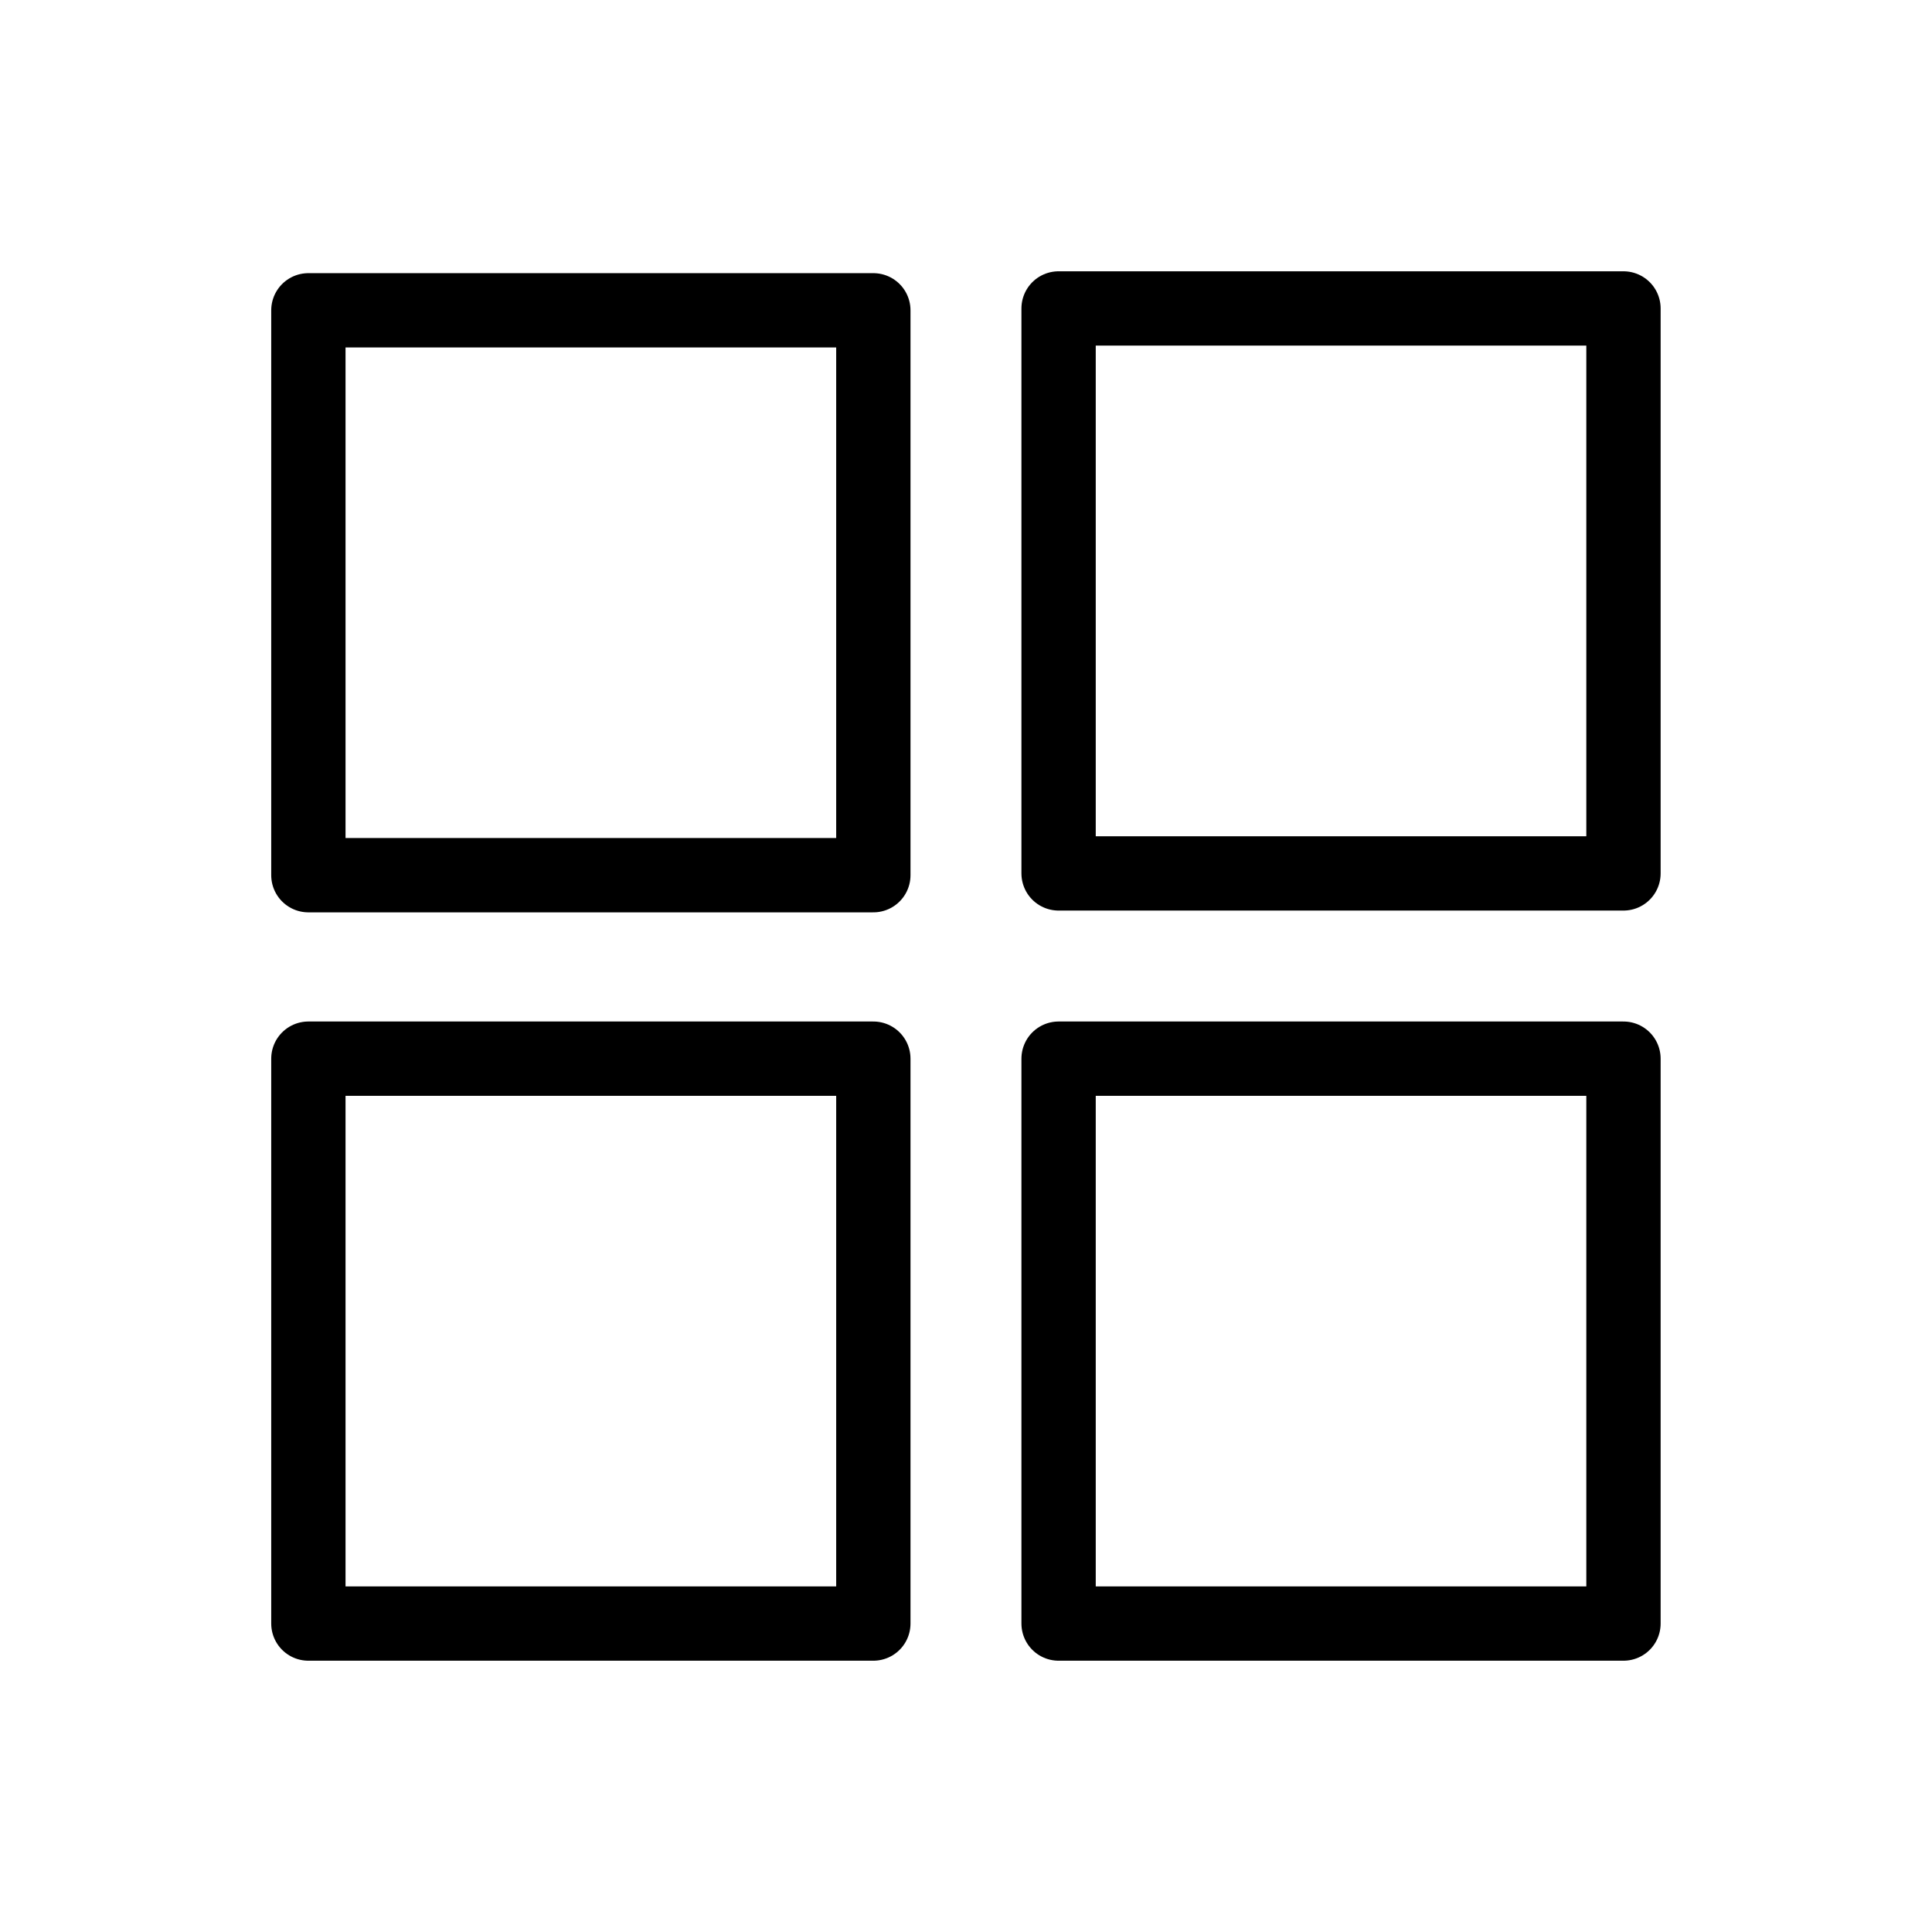
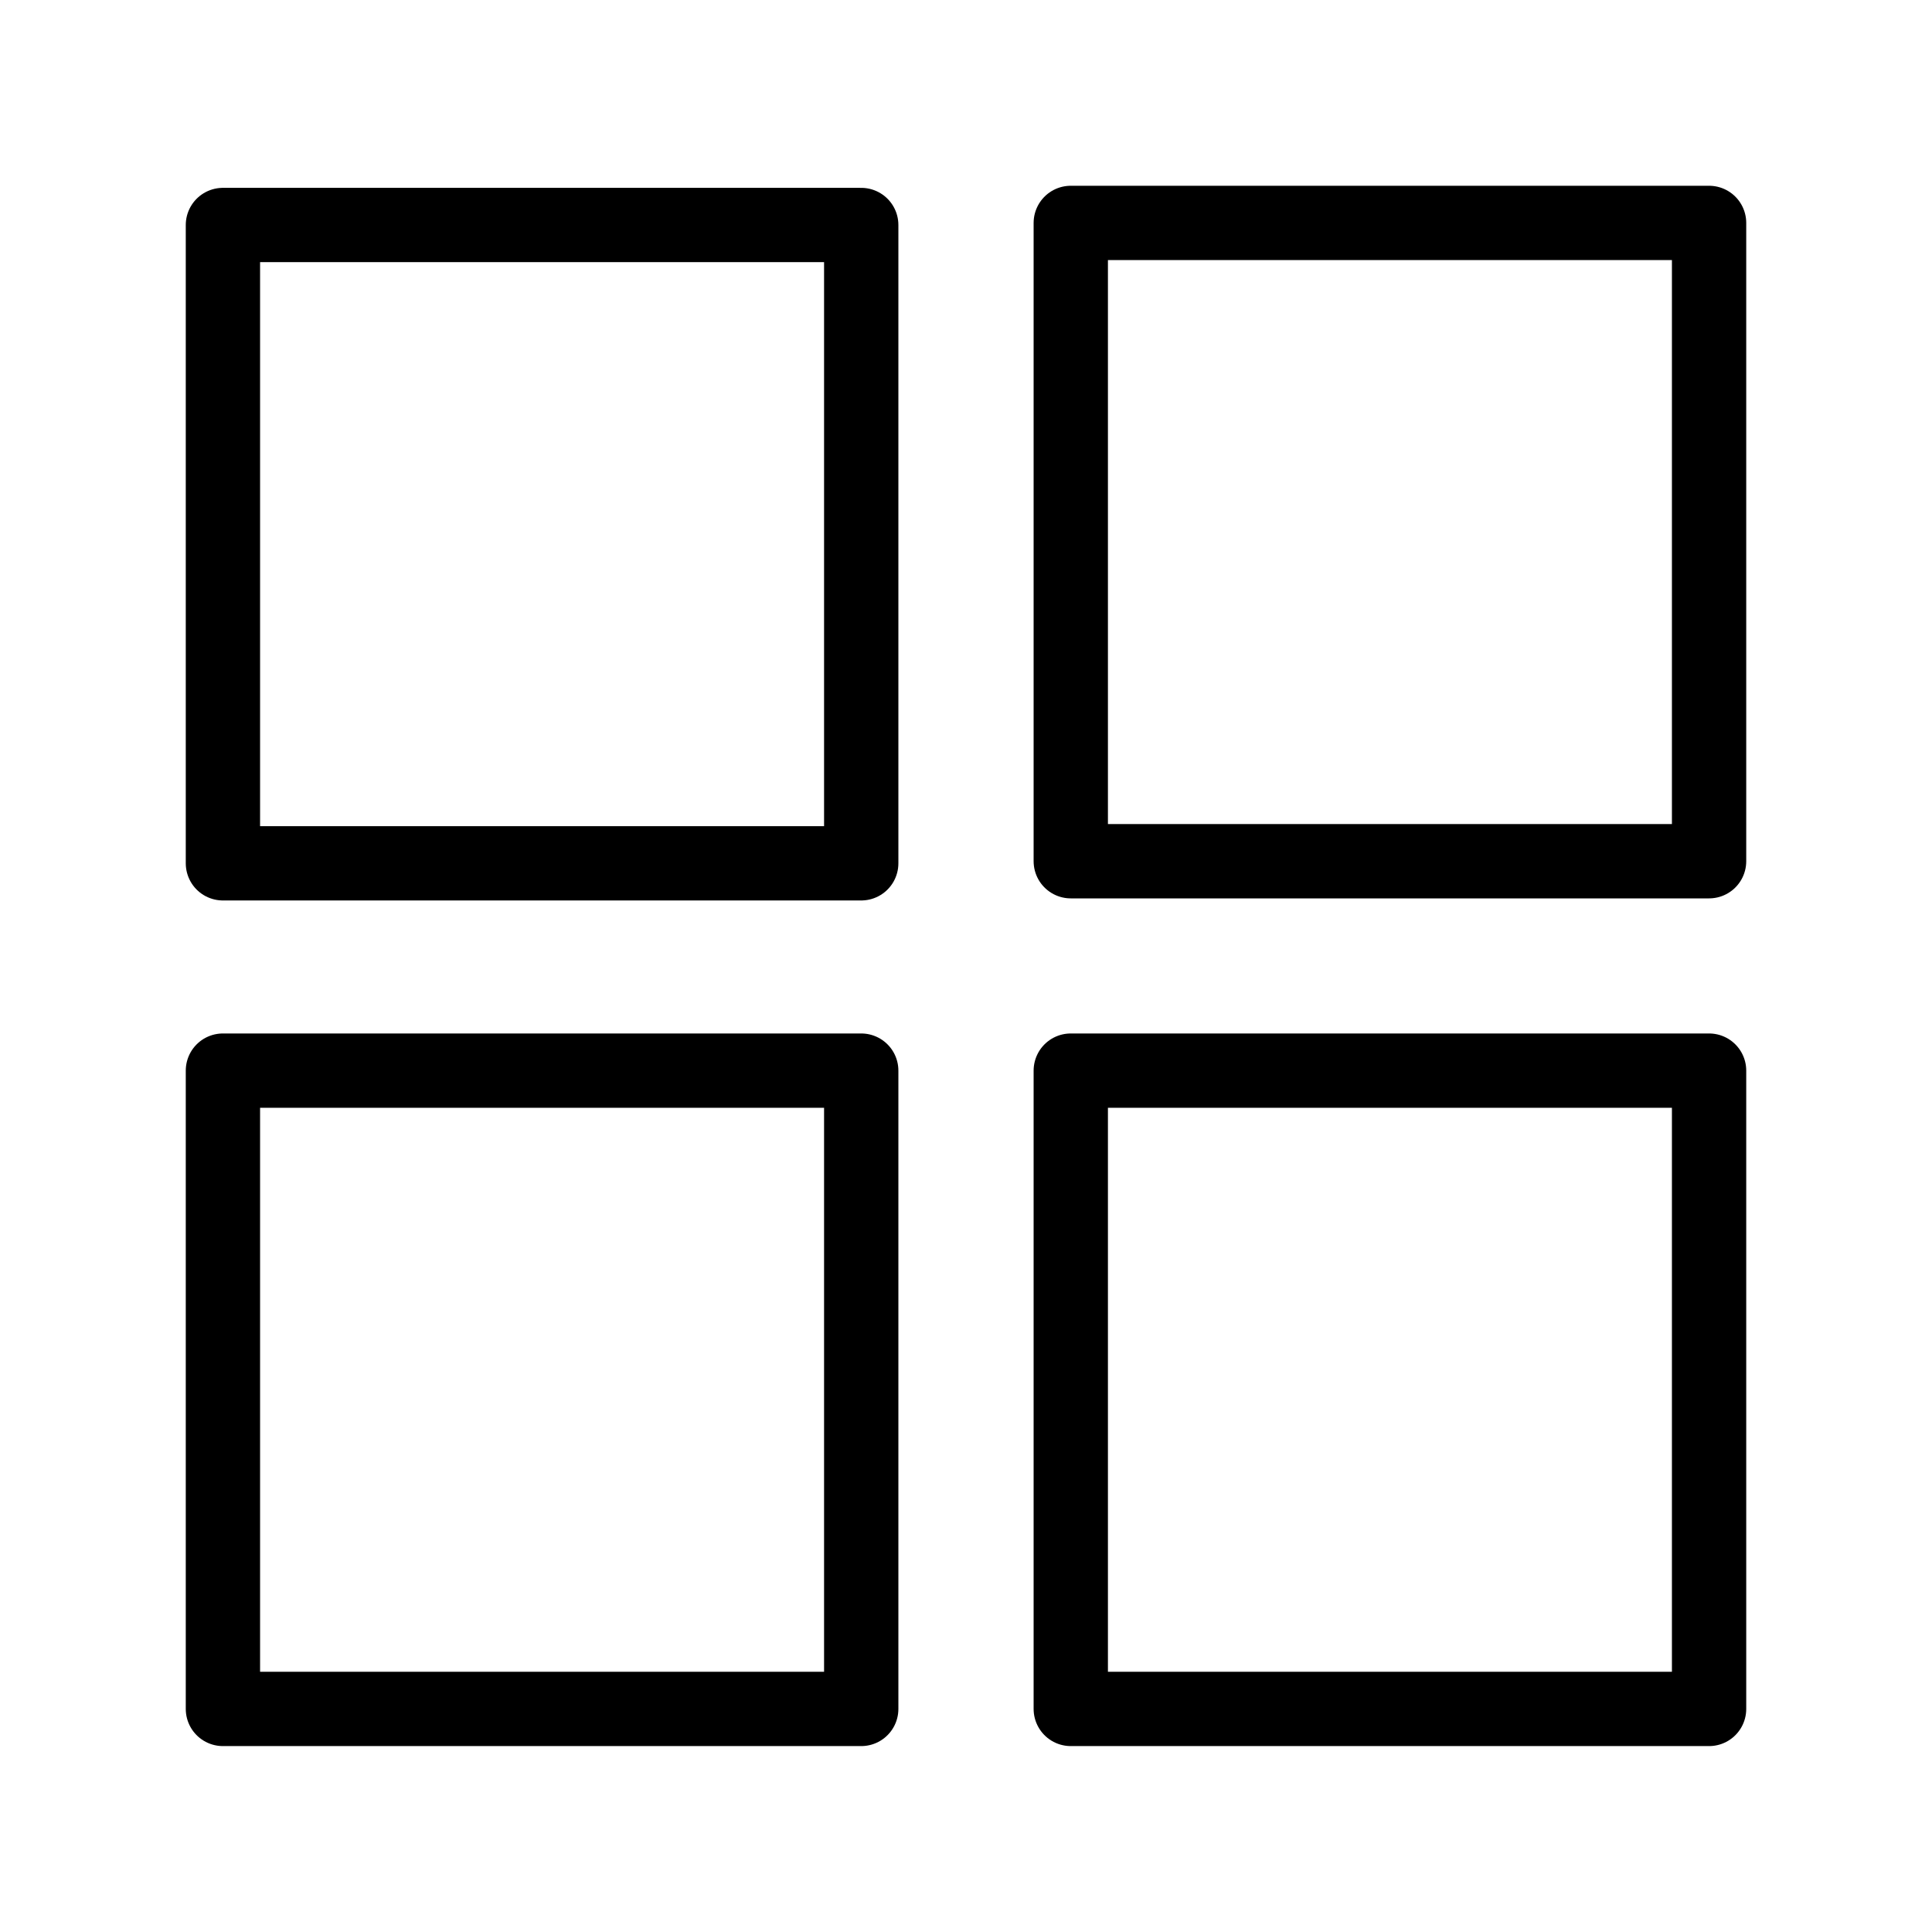
<svg xmlns="http://www.w3.org/2000/svg" width="26" height="26" viewBox="0 0 26 26" fill="none">
-   <path d="M21.848 4.151H14.246V11.754H21.848V4.151Z" stroke="black" stroke-miterlimit="10" stroke-linecap="round" stroke-linejoin="round" />
-   <path d="M11.753 4.176H4.15V11.778H11.753V4.176Z" stroke="black" stroke-miterlimit="10" stroke-linecap="round" stroke-linejoin="round" />
-   <path d="M11.753 14.247H4.15V21.849H11.753V14.247Z" stroke="black" stroke-miterlimit="10" stroke-linecap="round" stroke-linejoin="round" />
-   <path d="M21.848 14.247H14.246V21.849H21.848V14.247Z" stroke="black" stroke-miterlimit="10" stroke-linecap="round" stroke-linejoin="round" />
+   <path d="M23 3H14.41V11.59H23V3Z" stroke="black" stroke-miterlimit="10" stroke-linecap="round" stroke-linejoin="round" />
+   <path d="M11.59 3.028H3V11.618H11.59V3.028Z" stroke="black" stroke-miterlimit="10" stroke-linecap="round" stroke-linejoin="round" />
+   <path d="M11.59 14.408H3V22.998H11.59V14.408Z" stroke="black" stroke-miterlimit="10" stroke-linecap="round" stroke-linejoin="round" />
+   <path d="M23 14.408H14.41V22.998H23V14.408Z" stroke="black" stroke-miterlimit="10" stroke-linecap="round" stroke-linejoin="round" />
</svg>
